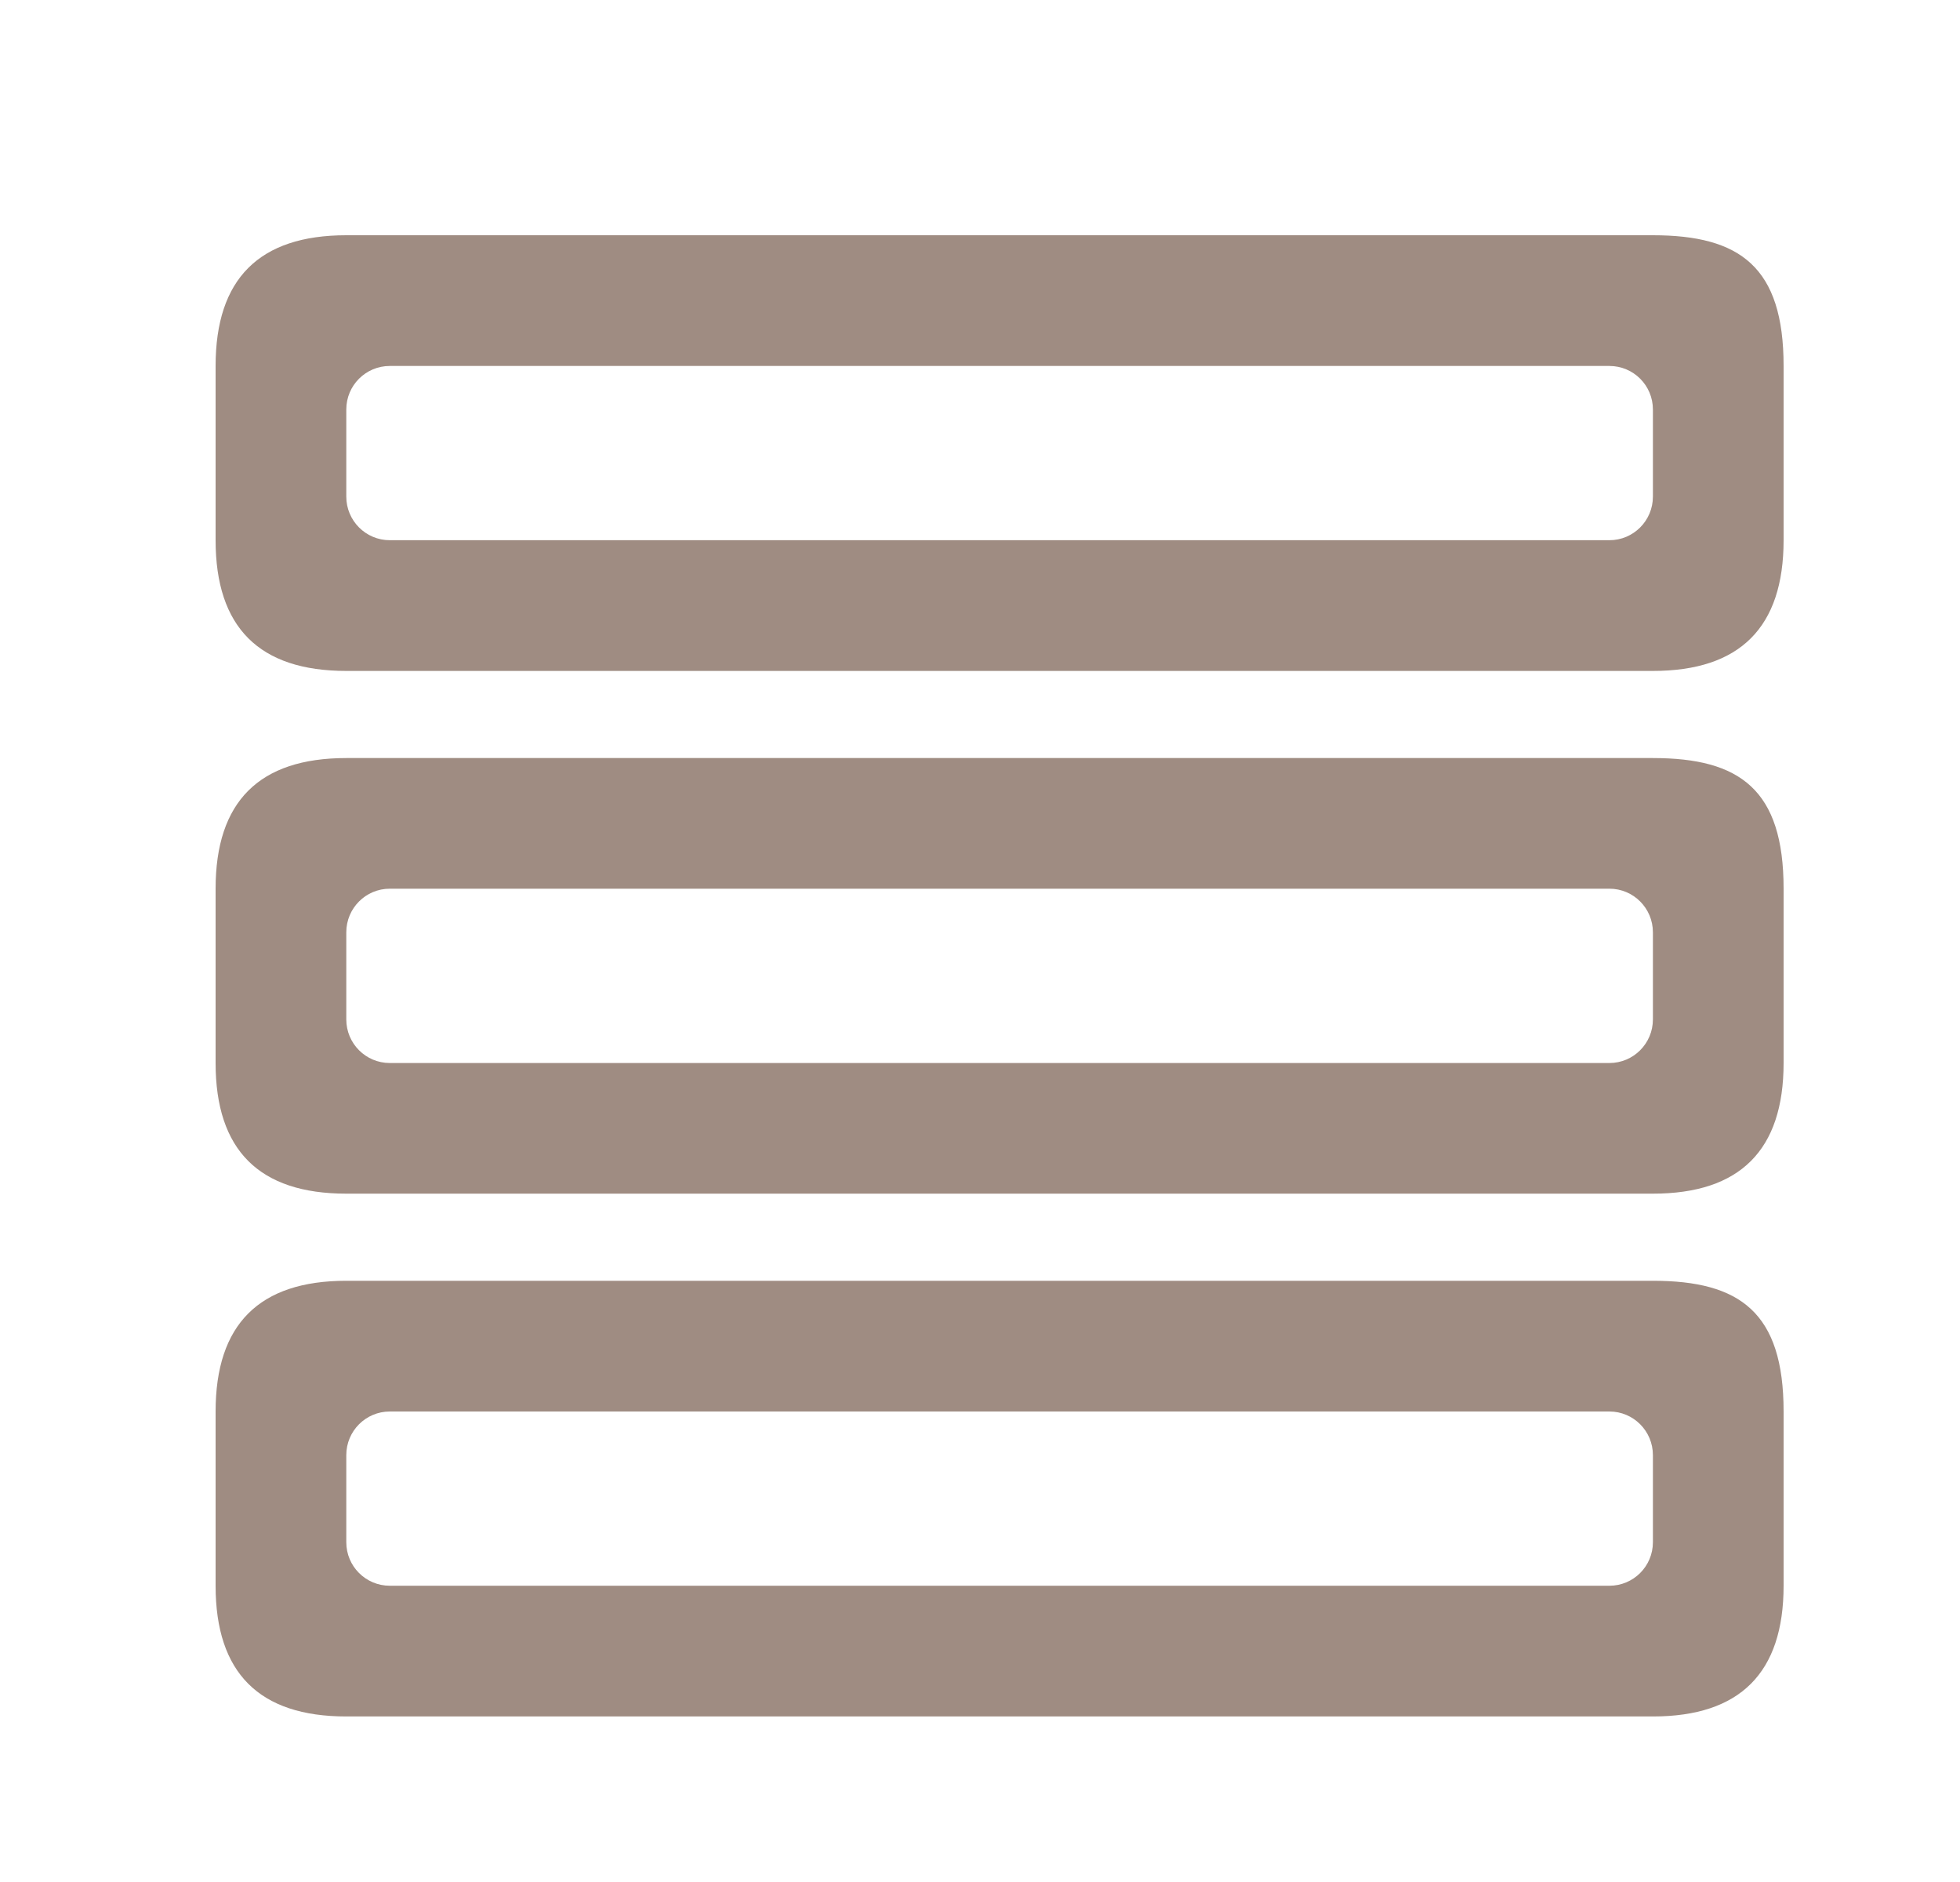
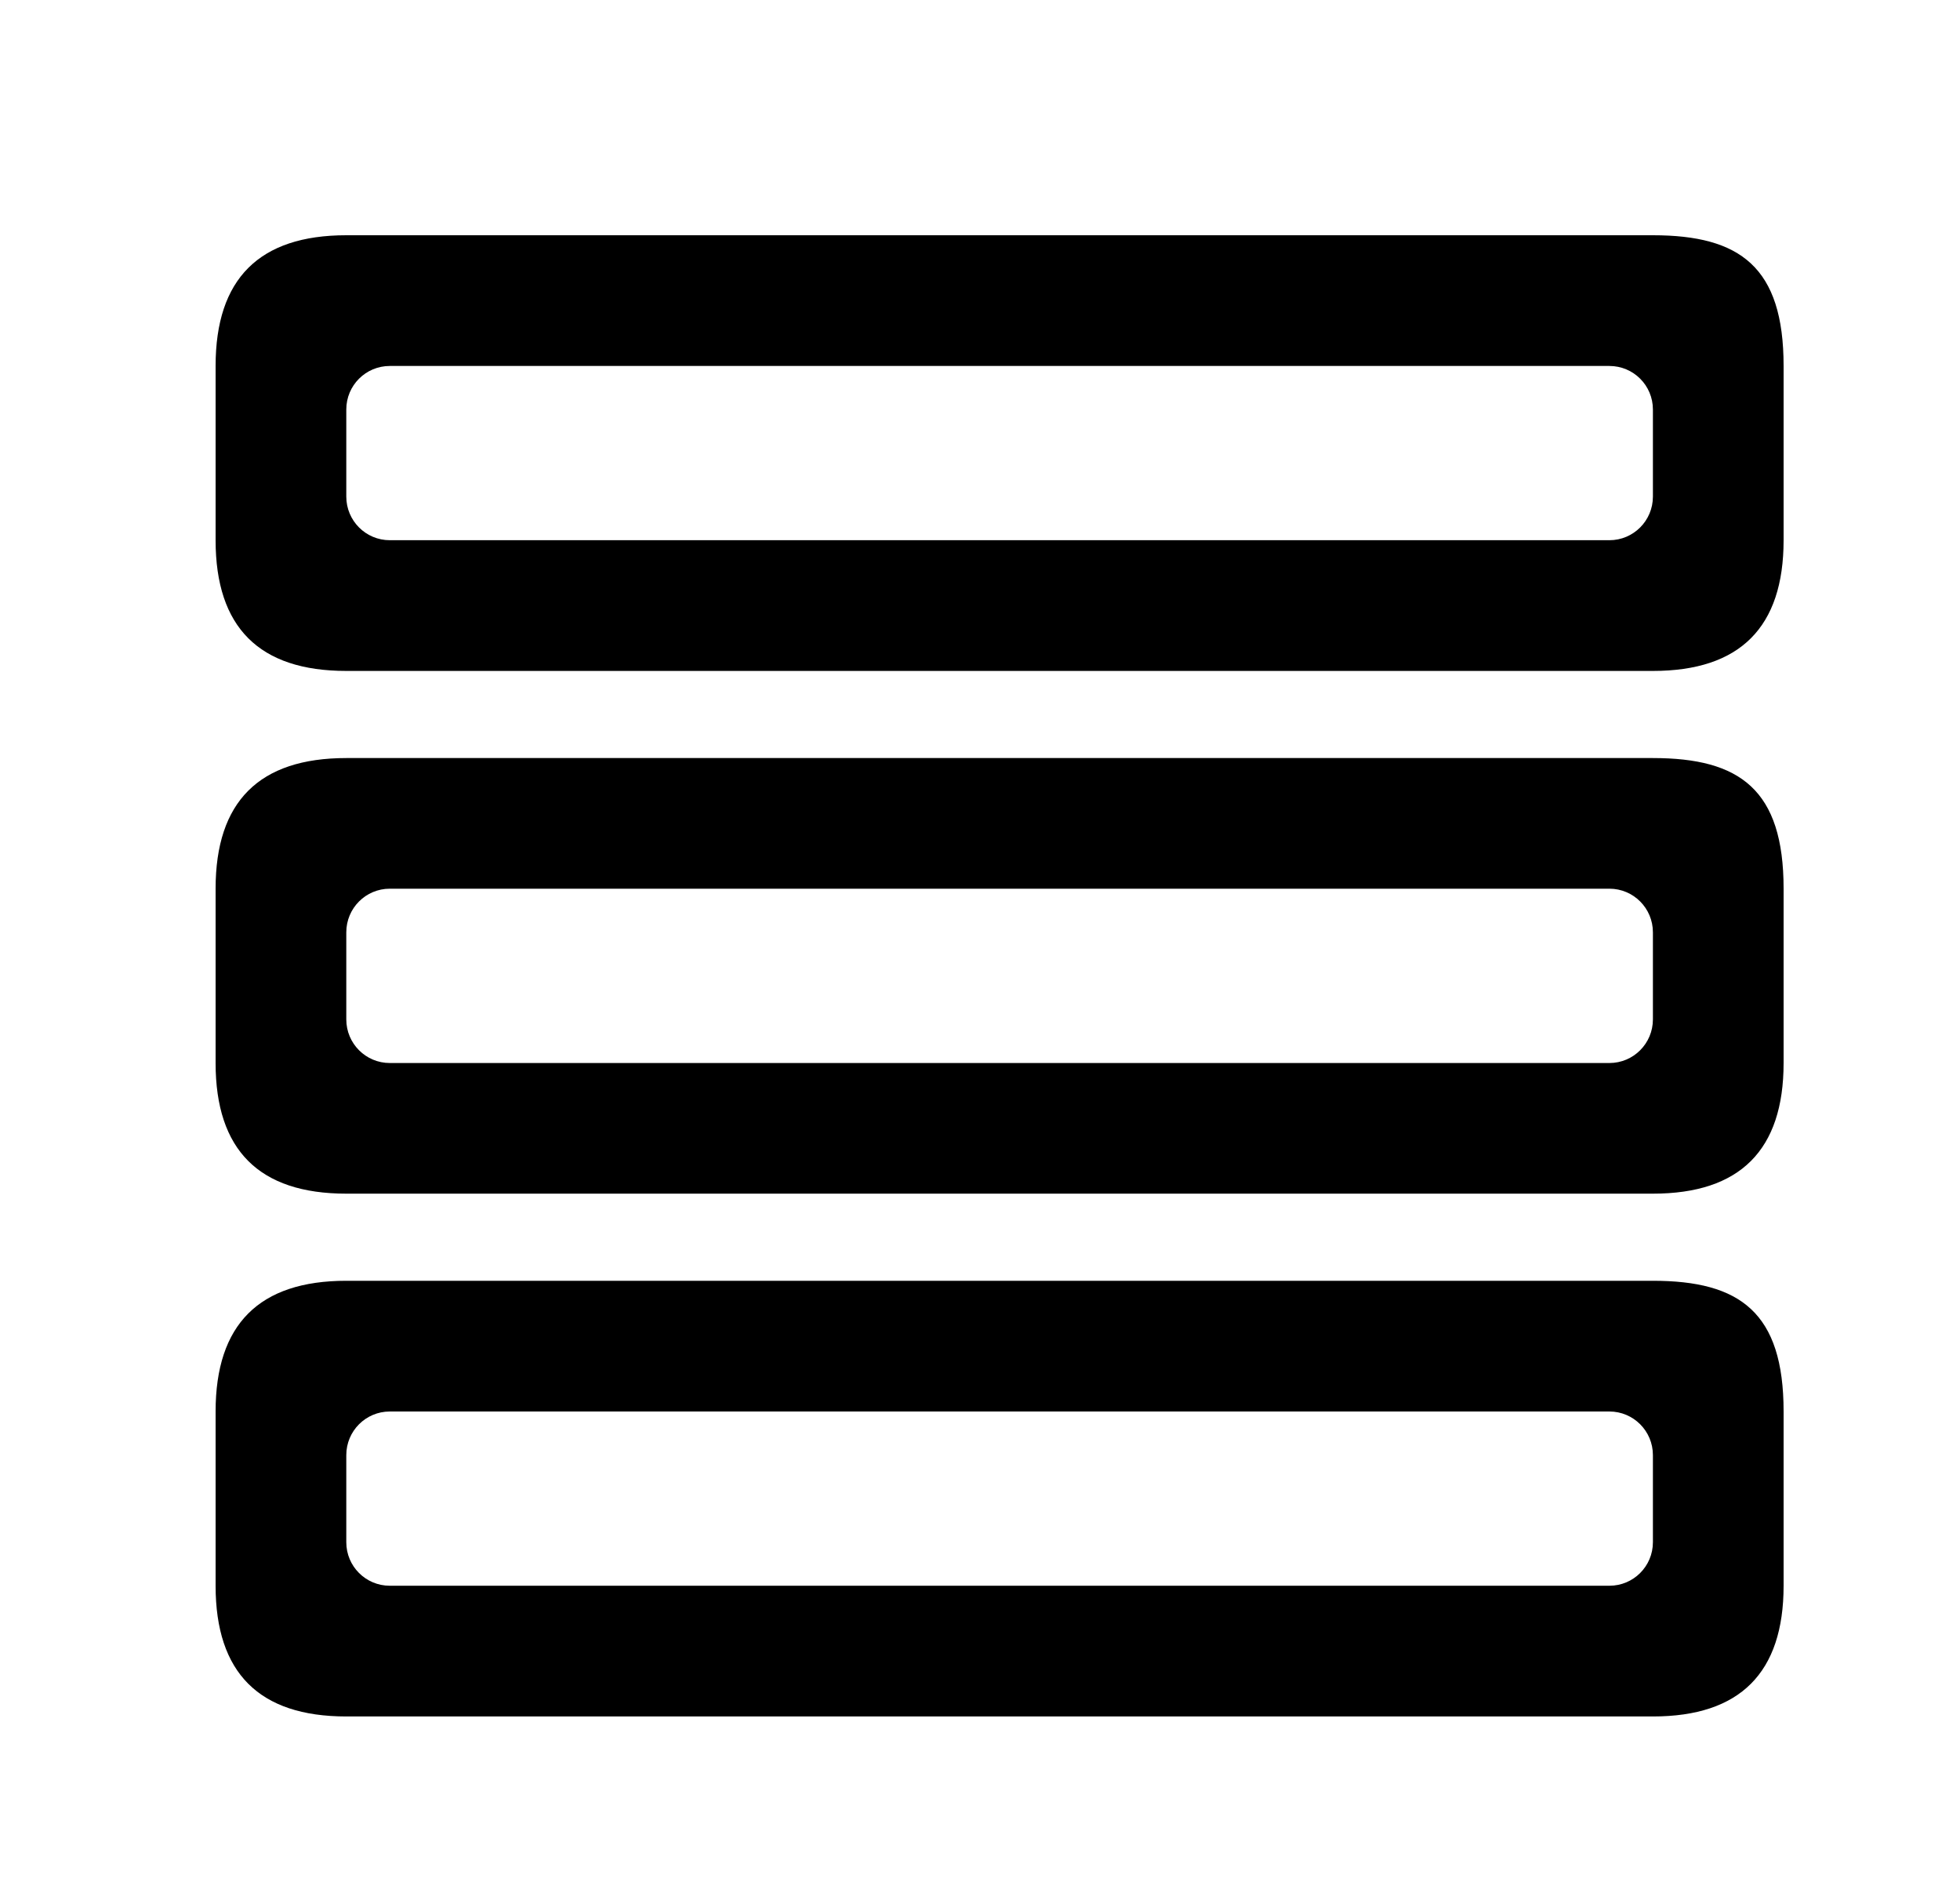
- <svg xmlns="http://www.w3.org/2000/svg" width="25" height="24" viewBox="0 0 25 24" fill="none">
-   <path fill-rule="evenodd" clip-rule="evenodd" d="M21.083 3H4.417C3.306 3 2.75 3.556 2.75 4.667V6.889C2.75 8 3.306 8.556 4.417 8.556H21.083C22.194 8.556 22.75 8 22.75 6.889V4.667C22.75 3.404 22.194 3 21.083 3ZM21.083 9.667H4.417C3.306 9.667 2.75 10.222 2.75 11.333V13.556C2.75 14.667 3.306 15.222 4.417 15.222H21.083C22.194 15.222 22.75 14.667 22.75 13.556V11.333C22.75 10.071 22.194 9.667 21.083 9.667ZM4.417 16.333H21.083C22.194 16.333 22.75 16.737 22.75 18V20.222C22.75 21.333 22.194 21.889 21.083 21.889H4.417C3.306 21.889 2.75 21.333 2.75 20.222V18C2.75 16.889 3.306 16.333 4.417 16.333ZM20.528 20.222C20.835 20.222 21.083 19.974 21.083 19.667V18.556C21.083 18.249 20.835 18 20.528 18H4.972C4.665 18 4.417 18.249 4.417 18.556V19.667C4.417 19.974 4.665 20.222 4.972 20.222H20.528ZM20.528 13.556C20.835 13.556 21.083 13.307 21.083 13V11.889C21.083 11.582 20.835 11.333 20.528 11.333H4.972C4.665 11.333 4.417 11.582 4.417 11.889V13C4.417 13.307 4.665 13.556 4.972 13.556H20.528ZM20.528 6.889C20.835 6.889 21.083 6.64 21.083 6.333V5.222C21.083 4.915 20.835 4.667 20.528 4.667H4.972C4.665 4.667 4.417 4.915 4.417 5.222V6.333C4.417 6.64 4.665 6.889 4.972 6.889H20.528Z" fill="#9F8C82" />
+ <svg xmlns="http://www.w3.org/2000/svg" viewBox="0 0 25 24">
+   <path fill-rule="evenodd" clip-rule="evenodd" d="M21.083 3H4.417C3.306 3 2.75 3.556 2.75 4.667V6.889C2.75 8 3.306 8.556 4.417 8.556H21.083C22.194 8.556 22.75 8 22.75 6.889V4.667C22.75 3.404 22.194 3 21.083 3ZM21.083 9.667H4.417C3.306 9.667 2.75 10.222 2.75 11.333V13.556C2.75 14.667 3.306 15.222 4.417 15.222H21.083C22.194 15.222 22.75 14.667 22.75 13.556V11.333C22.75 10.071 22.194 9.667 21.083 9.667ZM4.417 16.333H21.083C22.194 16.333 22.75 16.737 22.75 18V20.222C22.75 21.333 22.194 21.889 21.083 21.889H4.417C3.306 21.889 2.75 21.333 2.75 20.222V18C2.75 16.889 3.306 16.333 4.417 16.333ZM20.528 20.222C20.835 20.222 21.083 19.974 21.083 19.667V18.556C21.083 18.249 20.835 18 20.528 18H4.972C4.665 18 4.417 18.249 4.417 18.556V19.667C4.417 19.974 4.665 20.222 4.972 20.222H20.528ZM20.528 13.556C20.835 13.556 21.083 13.307 21.083 13V11.889C21.083 11.582 20.835 11.333 20.528 11.333H4.972C4.665 11.333 4.417 11.582 4.417 11.889V13C4.417 13.307 4.665 13.556 4.972 13.556H20.528ZM20.528 6.889C20.835 6.889 21.083 6.64 21.083 6.333V5.222C21.083 4.915 20.835 4.667 20.528 4.667H4.972C4.665 4.667 4.417 4.915 4.417 5.222V6.333C4.417 6.64 4.665 6.889 4.972 6.889H20.528Z" />
</svg>
